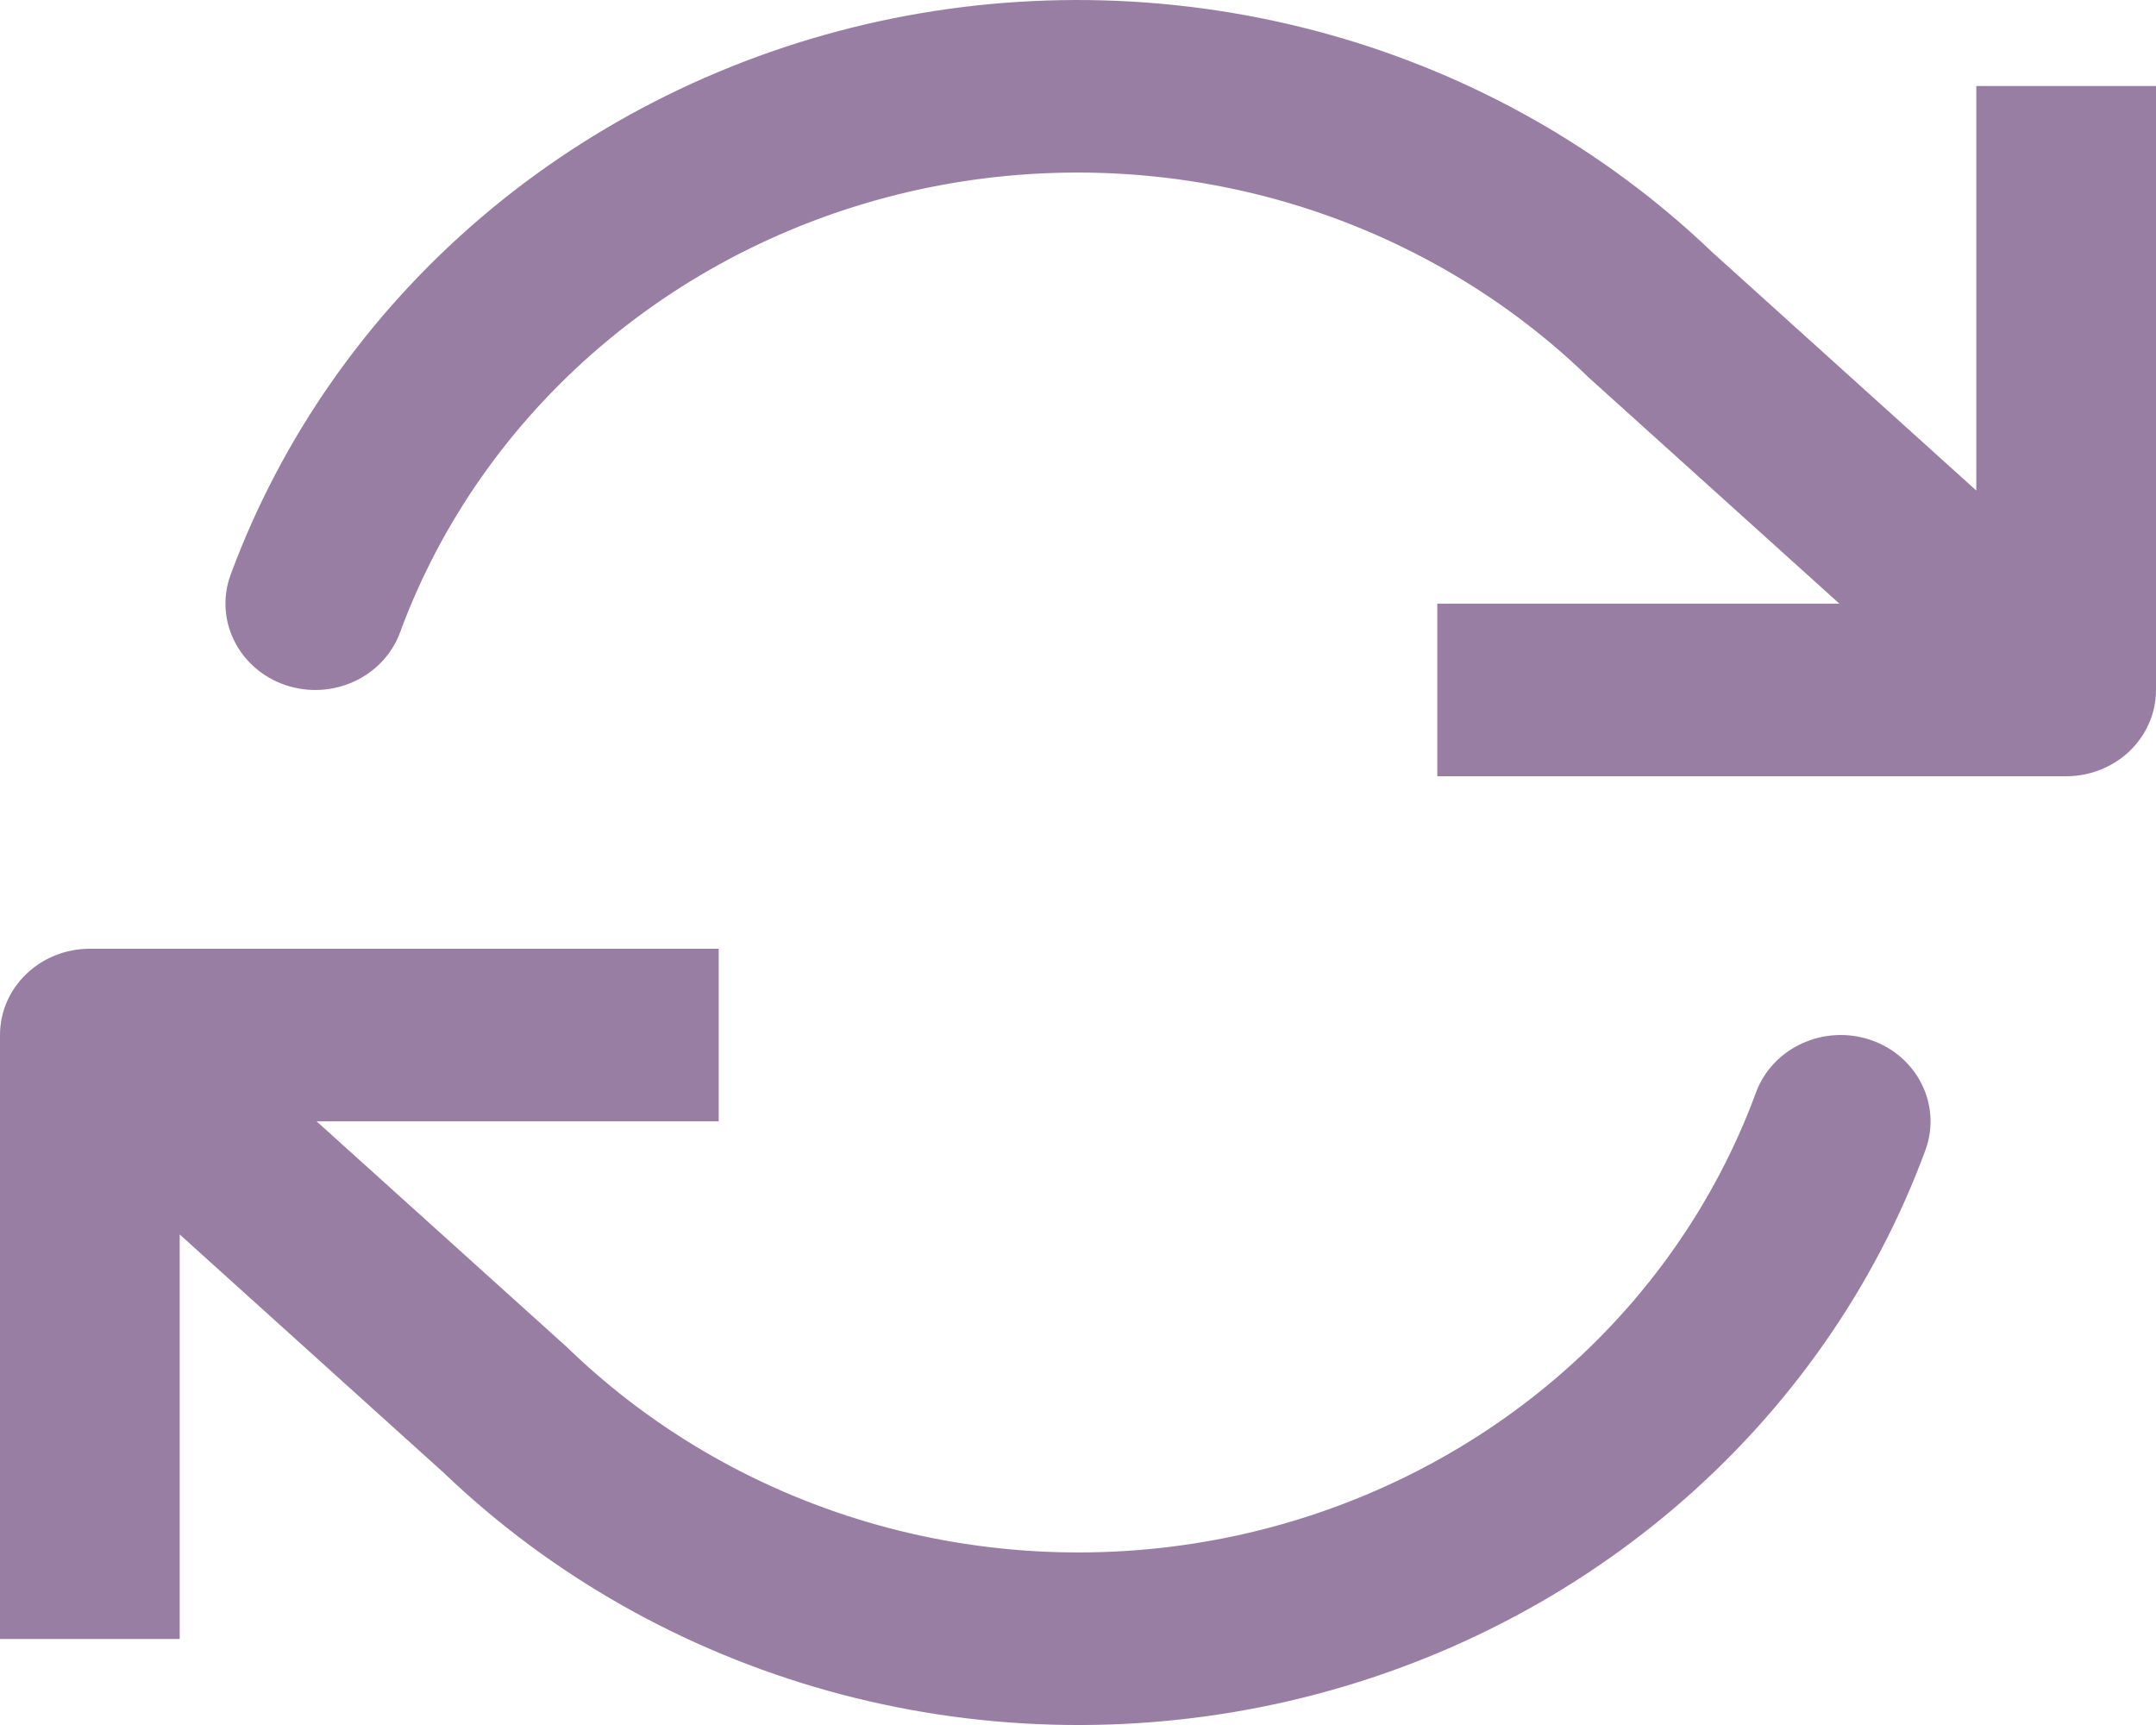
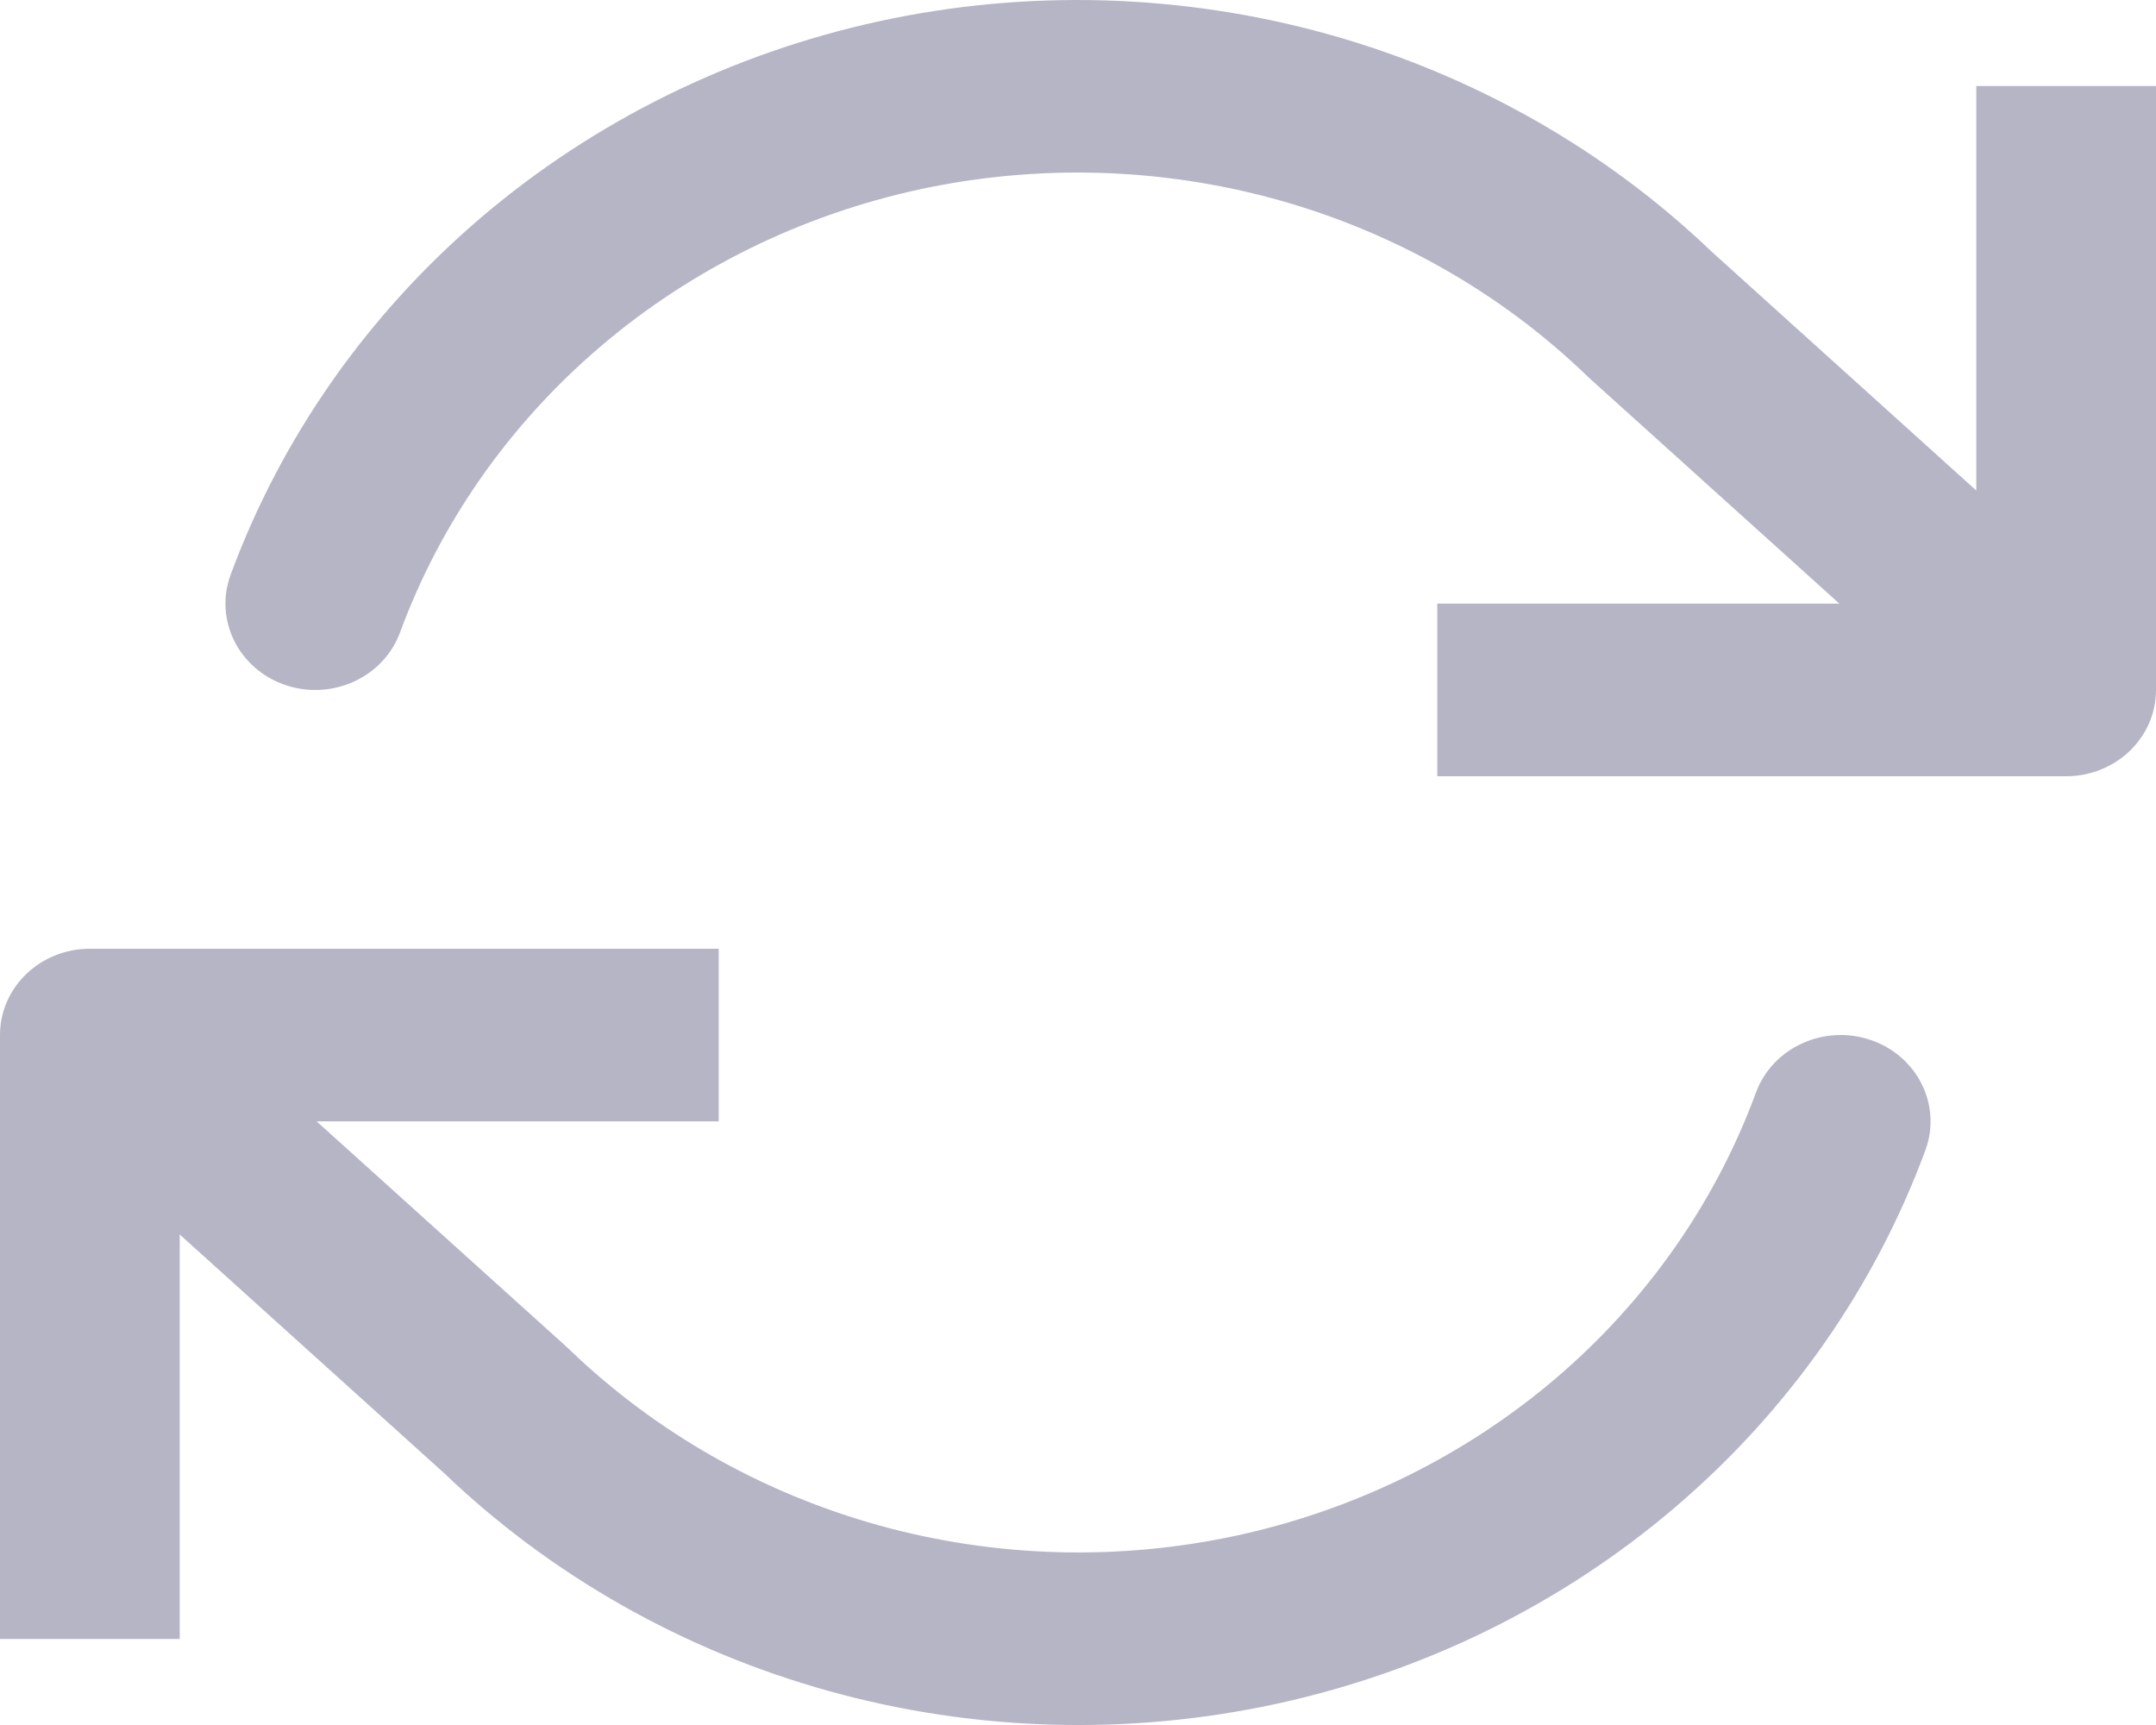
<svg xmlns="http://www.w3.org/2000/svg" width="20" height="16" viewBox="0 0 20 16" fill="none">
-   <path d="M8.524 1.758C9.623 1.52 10.766 1.552 11.848 1.852C12.93 2.153 13.915 2.712 14.711 3.476C14.717 3.482 14.723 3.488 14.729 3.494L17.063 5.599H13.333V7.2H19.167C19.295 7.2 19.417 7.172 19.525 7.122C19.604 7.086 19.677 7.038 19.743 6.978C19.901 6.832 20 6.627 20 6.4V0.798H18.333V4.55L15.88 2.336C14.886 1.385 13.659 0.689 12.311 0.315C10.959 -0.06 9.529 -0.101 8.156 0.197C6.783 0.496 5.511 1.123 4.459 2.021C3.407 2.919 2.609 4.058 2.139 5.332C1.986 5.749 2.213 6.206 2.647 6.354C3.081 6.501 3.557 6.283 3.711 5.866C4.086 4.847 4.725 3.936 5.567 3.217C6.408 2.499 7.426 1.997 8.524 1.758Z" fill="#997EA4" />
-   <path d="M1.667 11.45V15.202H0V9.6C0 9.158 0.373 8.8 0.833 8.8H6.667V10.401H2.937L5.271 12.506C5.277 12.512 5.283 12.518 5.289 12.524C6.086 13.288 7.07 13.847 8.152 14.148C9.234 14.448 10.377 14.48 11.476 14.242C12.574 14.003 13.592 13.501 14.434 12.783C15.275 12.065 15.914 11.153 16.289 10.134C16.443 9.717 16.919 9.499 17.353 9.646C17.787 9.794 18.014 10.251 17.861 10.668C17.391 11.942 16.593 13.081 15.541 13.979C14.489 14.877 13.217 15.504 11.844 15.803C10.471 16.101 9.041 16.061 7.689 15.685C6.341 15.31 5.114 14.615 4.12 13.664L1.667 11.45Z" fill="#997EA4" />
+   <path d="M8.524 1.758C9.623 1.52 10.766 1.552 11.848 1.852C12.93 2.153 13.915 2.712 14.711 3.476C14.717 3.482 14.723 3.488 14.729 3.494L17.063 5.599H13.333V7.2H19.167C19.295 7.2 19.417 7.172 19.525 7.122C19.604 7.086 19.677 7.038 19.743 6.978C19.901 6.832 20 6.627 20 6.4V0.798H18.333V4.55L15.88 2.336C14.886 1.385 13.659 0.689 12.311 0.315C10.959 -0.06 9.529 -0.101 8.156 0.197C6.783 0.496 5.511 1.123 4.459 2.021C3.407 2.919 2.609 4.058 2.139 5.332C1.986 5.749 2.213 6.206 2.647 6.354C3.081 6.501 3.557 6.283 3.711 5.866C4.086 4.847 4.725 3.936 5.567 3.217C6.408 2.499 7.426 1.997 8.524 1.758Z" fill="#B5B5C6" />
+   <path d="M1.667 11.45V15.202H0V9.6C0 9.158 0.373 8.8 0.833 8.8H6.667V10.401H2.937L5.271 12.506C5.277 12.512 5.283 12.518 5.289 12.524C6.086 13.288 7.07 13.847 8.152 14.148C9.234 14.448 10.377 14.48 11.476 14.242C12.574 14.003 13.592 13.501 14.434 12.783C15.275 12.065 15.914 11.153 16.289 10.134C16.443 9.717 16.919 9.499 17.353 9.646C17.787 9.794 18.014 10.251 17.861 10.668C17.391 11.942 16.593 13.081 15.541 13.979C14.489 14.877 13.217 15.504 11.844 15.803C10.471 16.101 9.041 16.061 7.689 15.685C6.341 15.31 5.114 14.615 4.12 13.664L1.667 11.45Z" fill="#B5B5C6" />
</svg>
